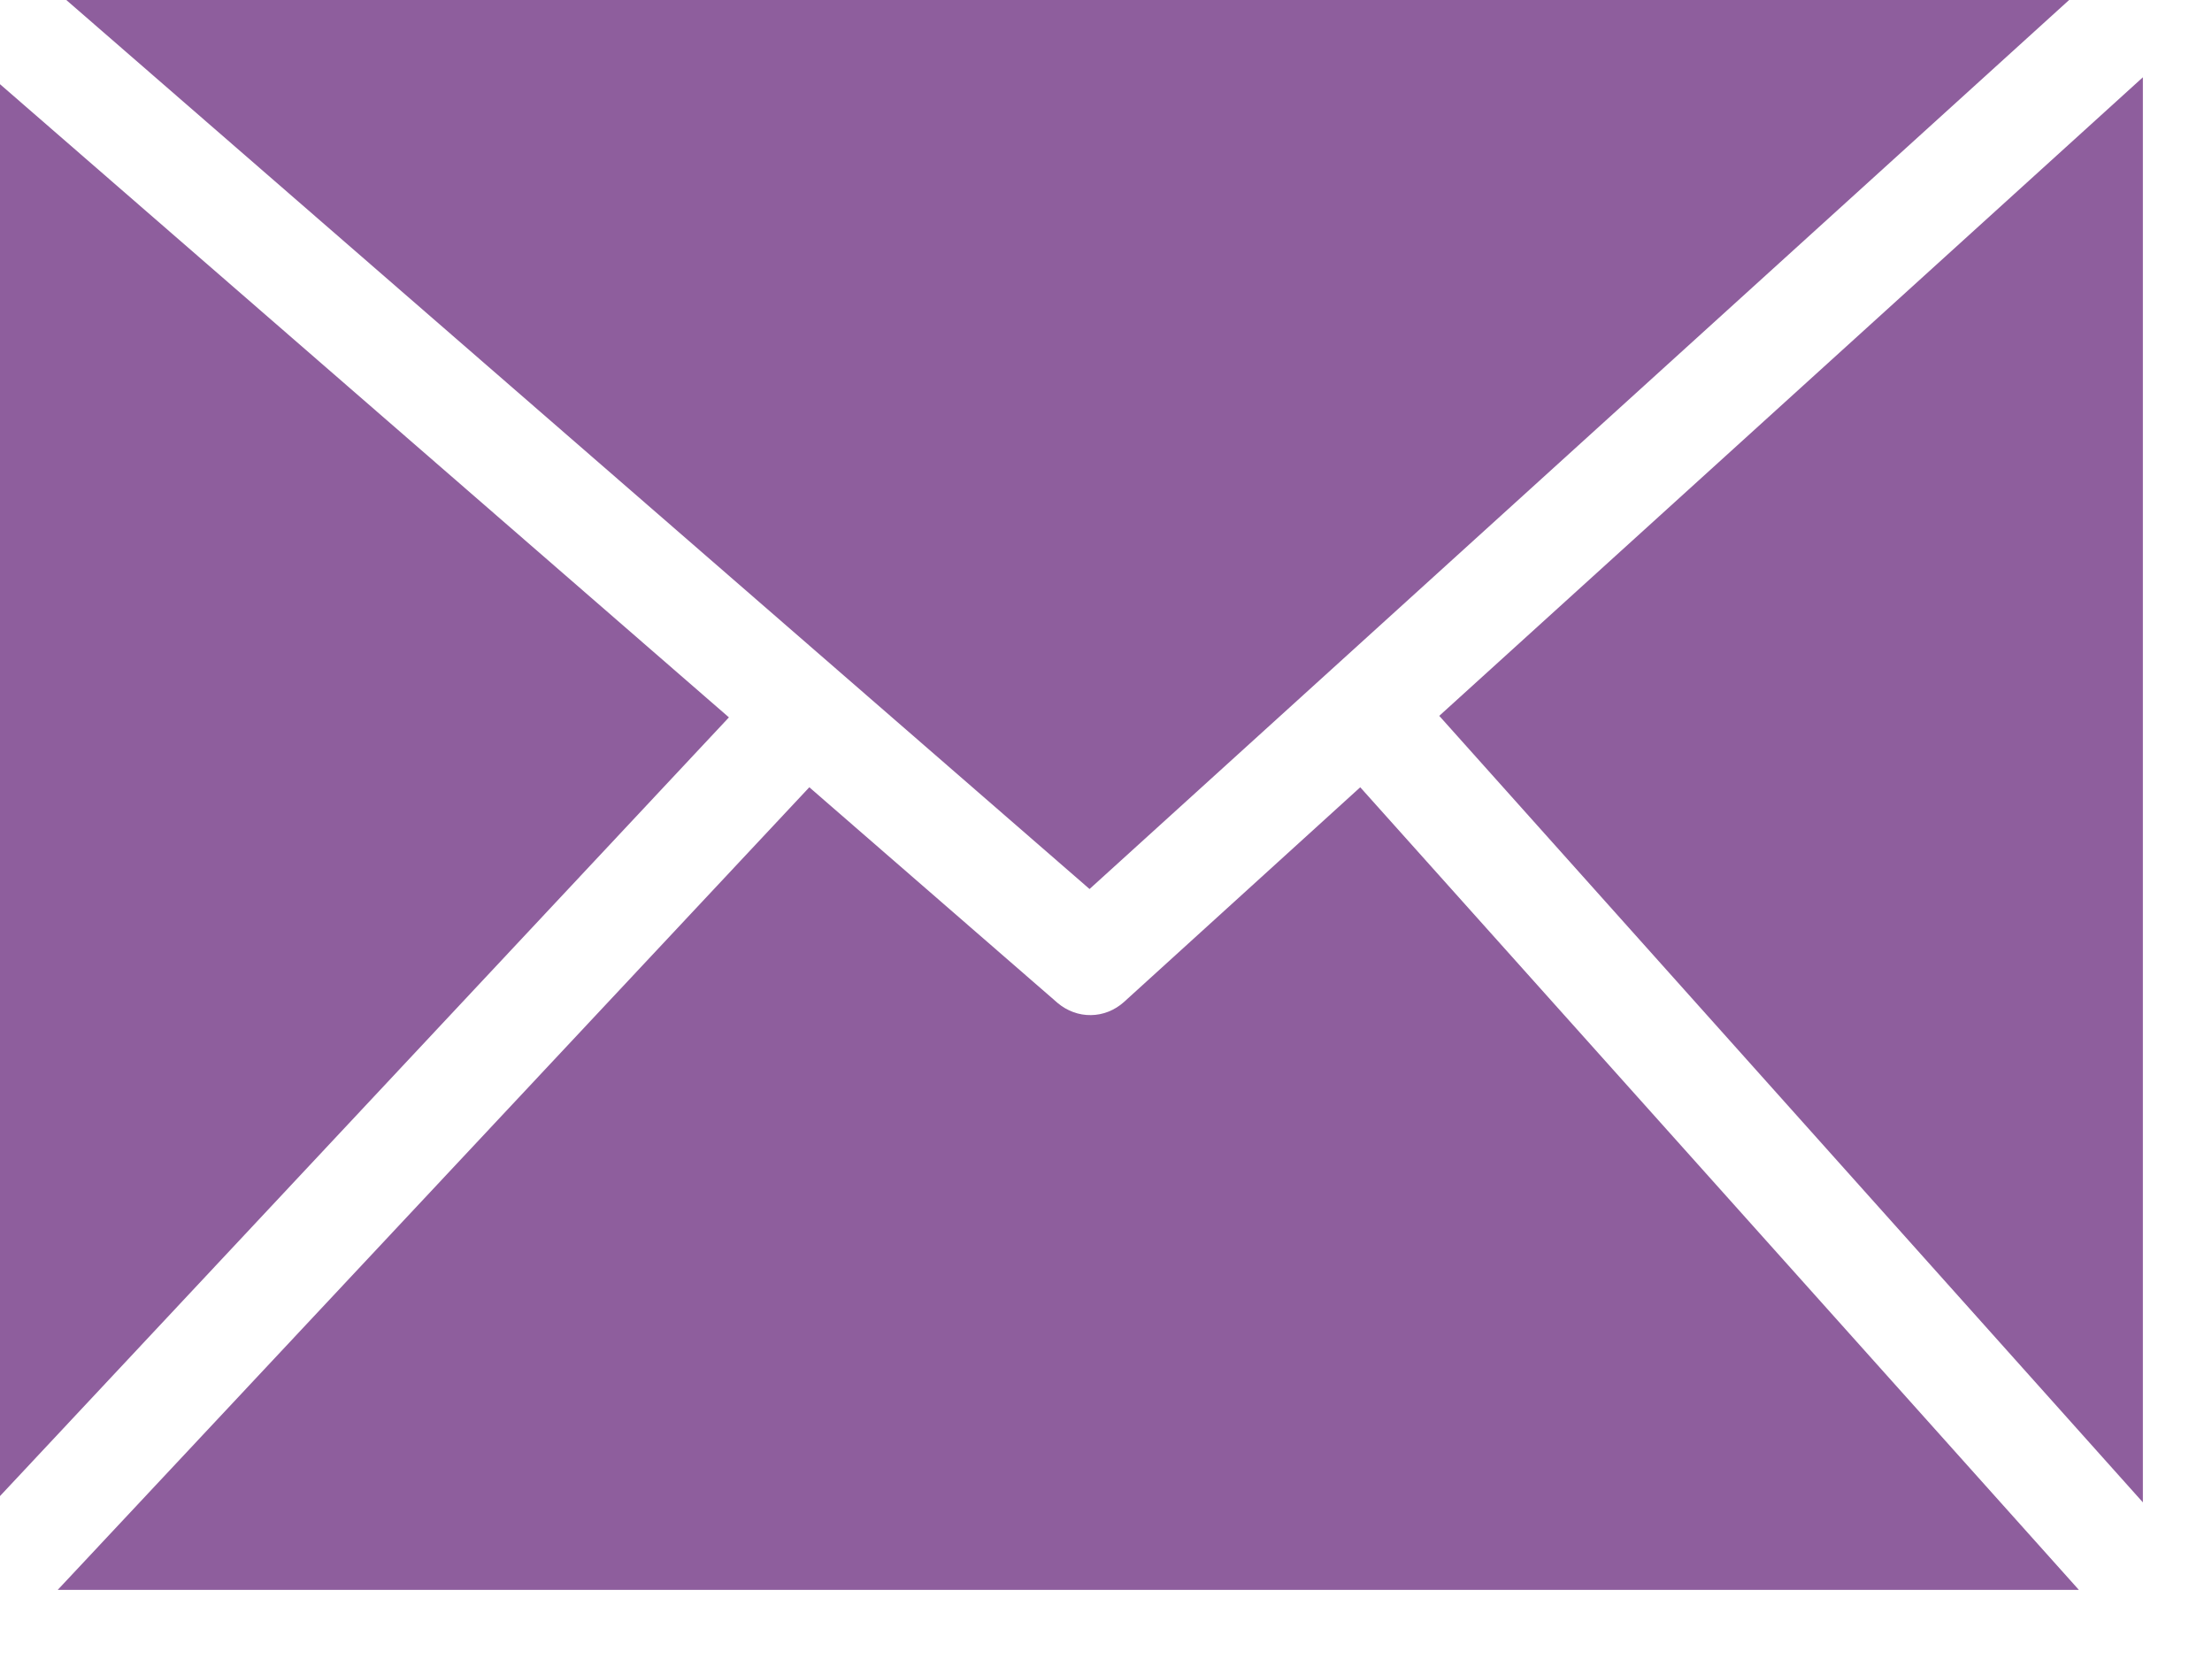
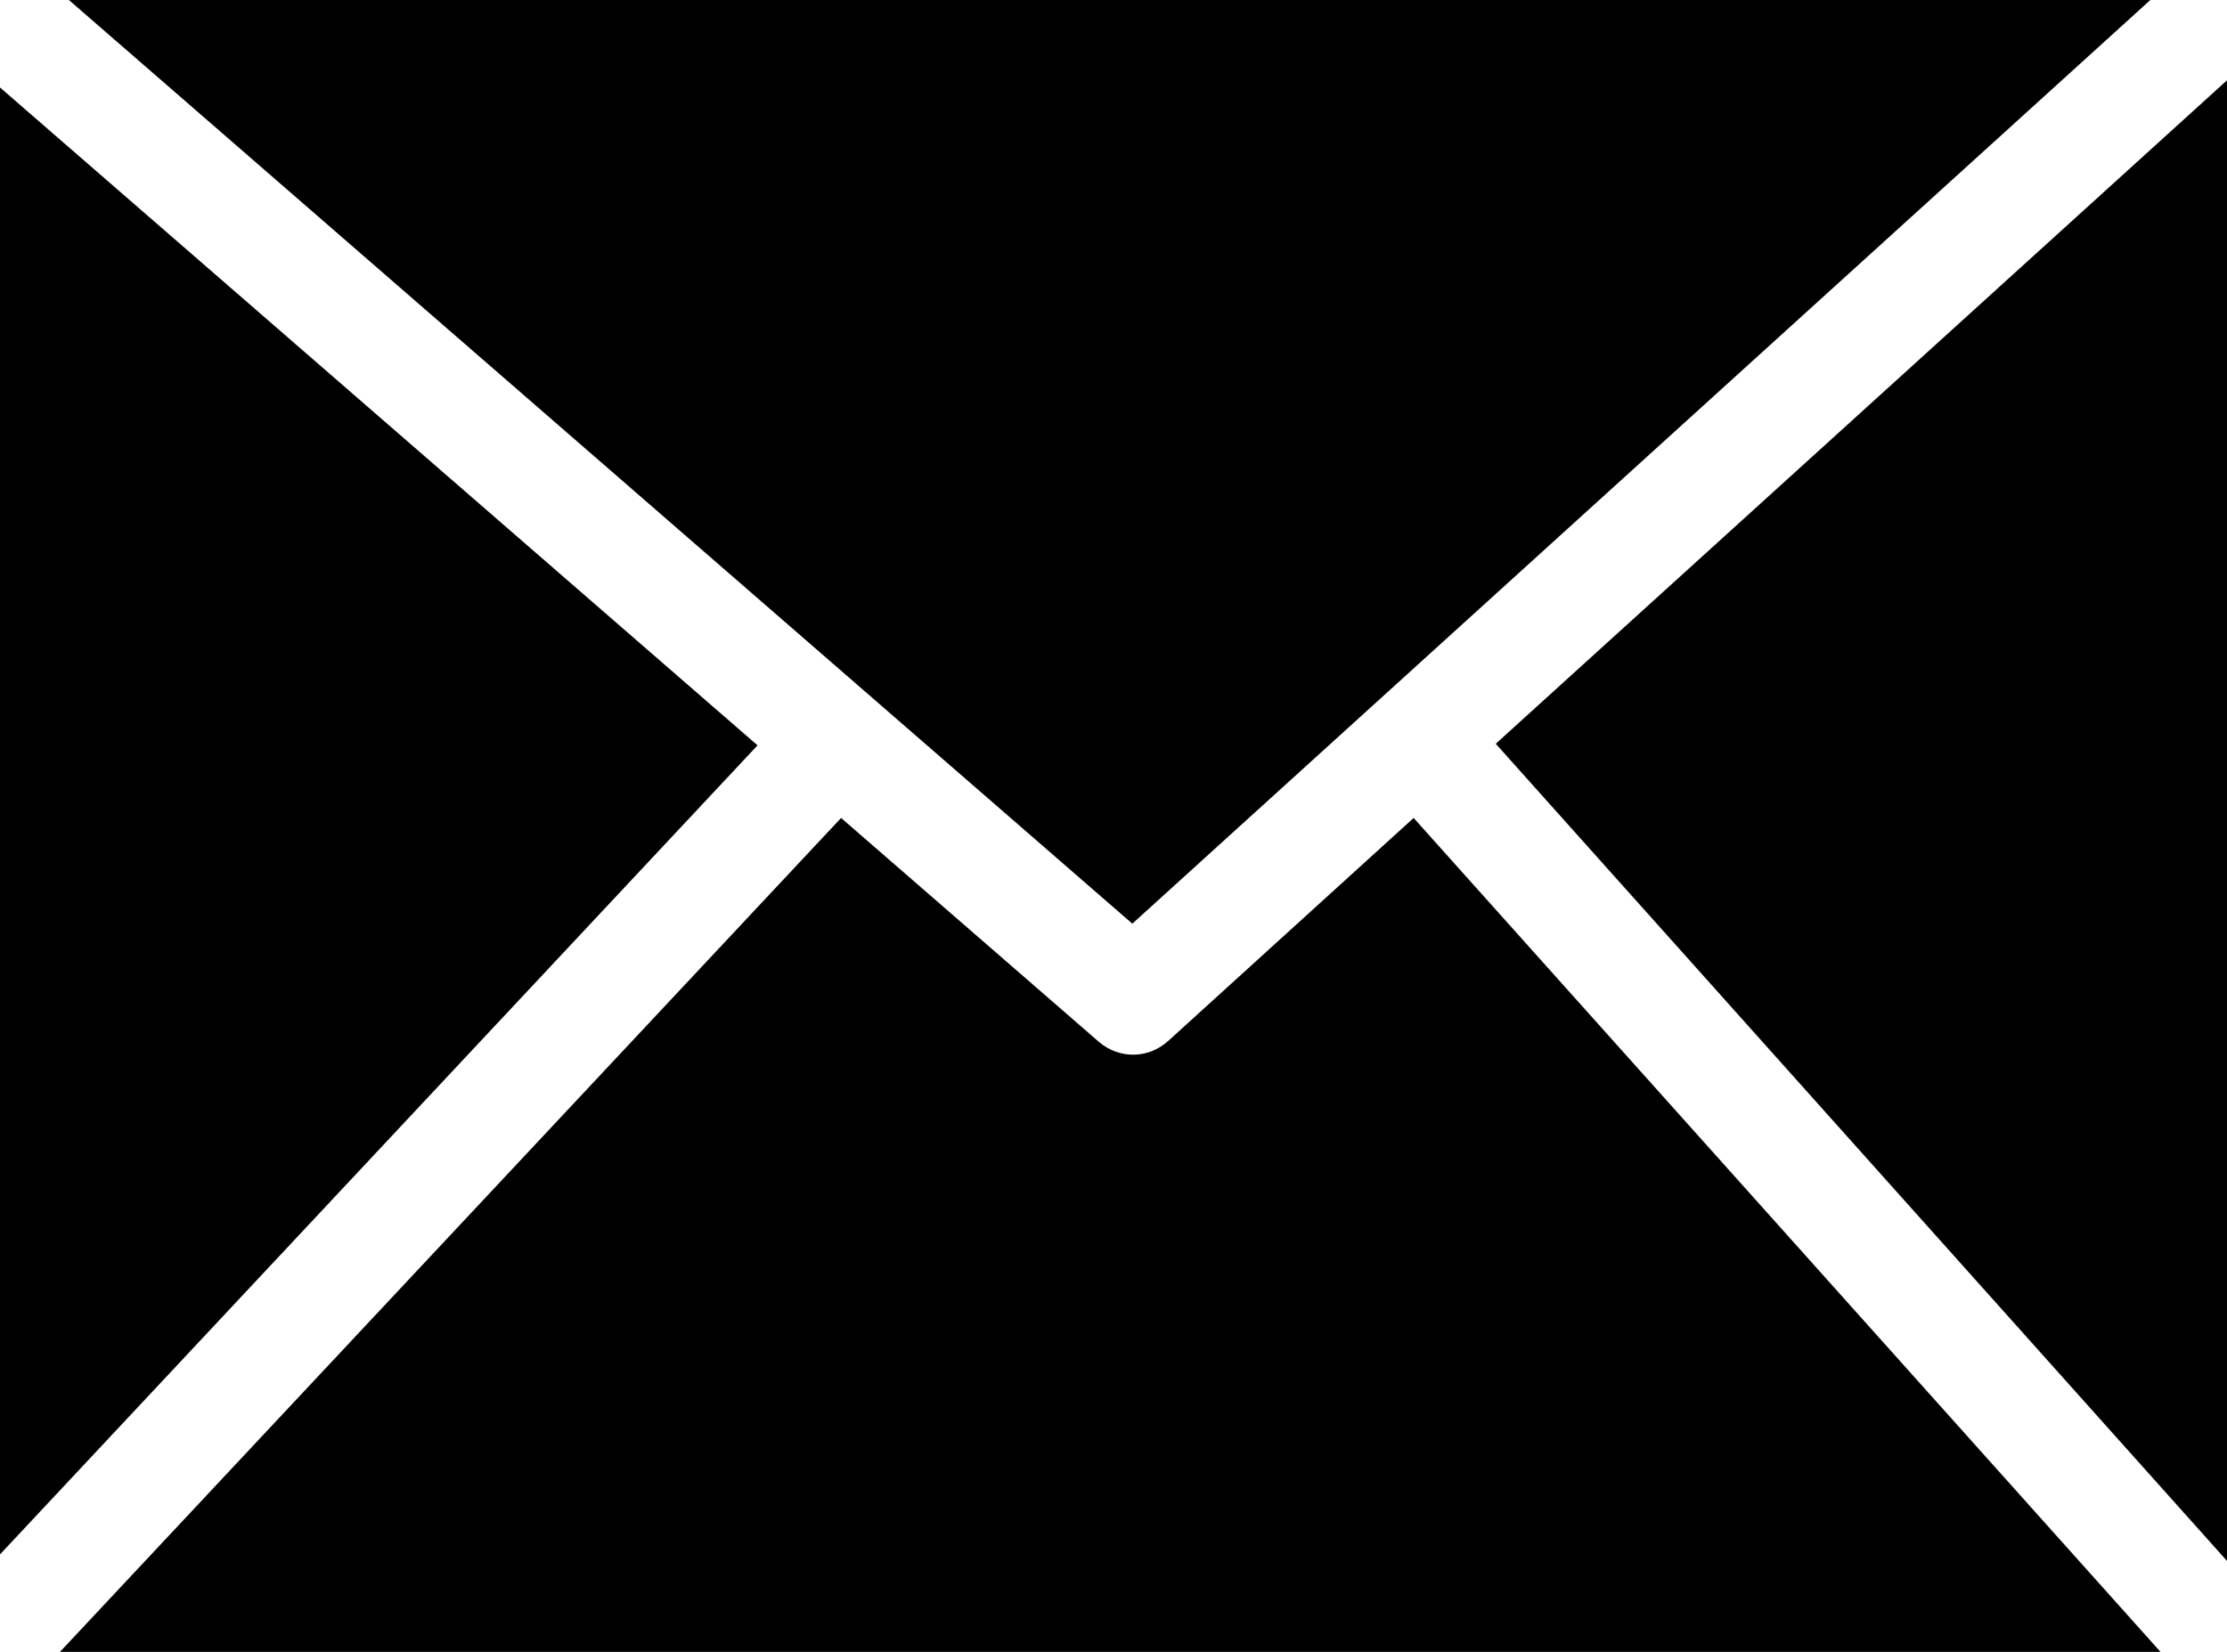
- <svg xmlns="http://www.w3.org/2000/svg" width="32" height="24" viewBox="0 0 32 24" fill="none">
-   <g filter="url(#filter0_d_440_3390)">
-     <path d="M0.959 0L15.762 12.861L29.933 0H0.959ZM0 21.643L10.545 10.378L0 1.218V21.645V21.643ZM11.708 11.389L0.835 23H30.074L19.678 11.389L16.257 14.498C16.123 14.617 15.956 14.683 15.782 14.685C15.609 14.688 15.44 14.626 15.303 14.512L11.708 11.389ZM20.821 10.356L31 21.734V1.118L20.821 10.356Z" fill="#8E5E9D" />
-   </g>
-   <defs>
-     <filter id="filter0_d_440_3390" x="0" y="0" width="32" height="24" filterUnits="userSpaceOnUse" color-interpolation-filters="sRGB">
-       <feFlood flood-opacity="0" result="BackgroundImageFix" />
-       <feColorMatrix in="SourceAlpha" type="matrix" values="0 0 0 0 0 0 0 0 0 0 0 0 0 0 0 0 0 0 127 0" result="hardAlpha" />
-       <feOffset dx="1" dy="1" />
-       <feComposite in2="hardAlpha" operator="out" />
-       <feColorMatrix type="matrix" values="0 0 0 0 1 0 0 0 0 1 0 0 0 0 1 0 0 0 1 0" />
-       <feBlend mode="normal" in2="BackgroundImageFix" result="effect1_dropShadow_440_3390" />
-       <feBlend mode="normal" in="SourceGraphic" in2="effect1_dropShadow_440_3390" result="shape" />
-     </filter>
-   </defs>
+ <svg xmlns="http://www.w3.org/2000/svg" width="31" height="23" viewBox="0 0 31 23" fill="none">
+   <path d="M0.959 0L15.762 12.861L29.933 0H0.959ZM0 21.643L10.545 10.378L0 1.218V21.645V21.643ZM11.708 11.389L0.835 23H30.074L19.678 11.389L16.257 14.498C16.123 14.617 15.956 14.683 15.782 14.685C15.609 14.688 15.44 14.626 15.303 14.512L11.708 11.389ZM20.821 10.356L31 21.734V1.118L20.821 10.356Z" fill="black" />
</svg>
